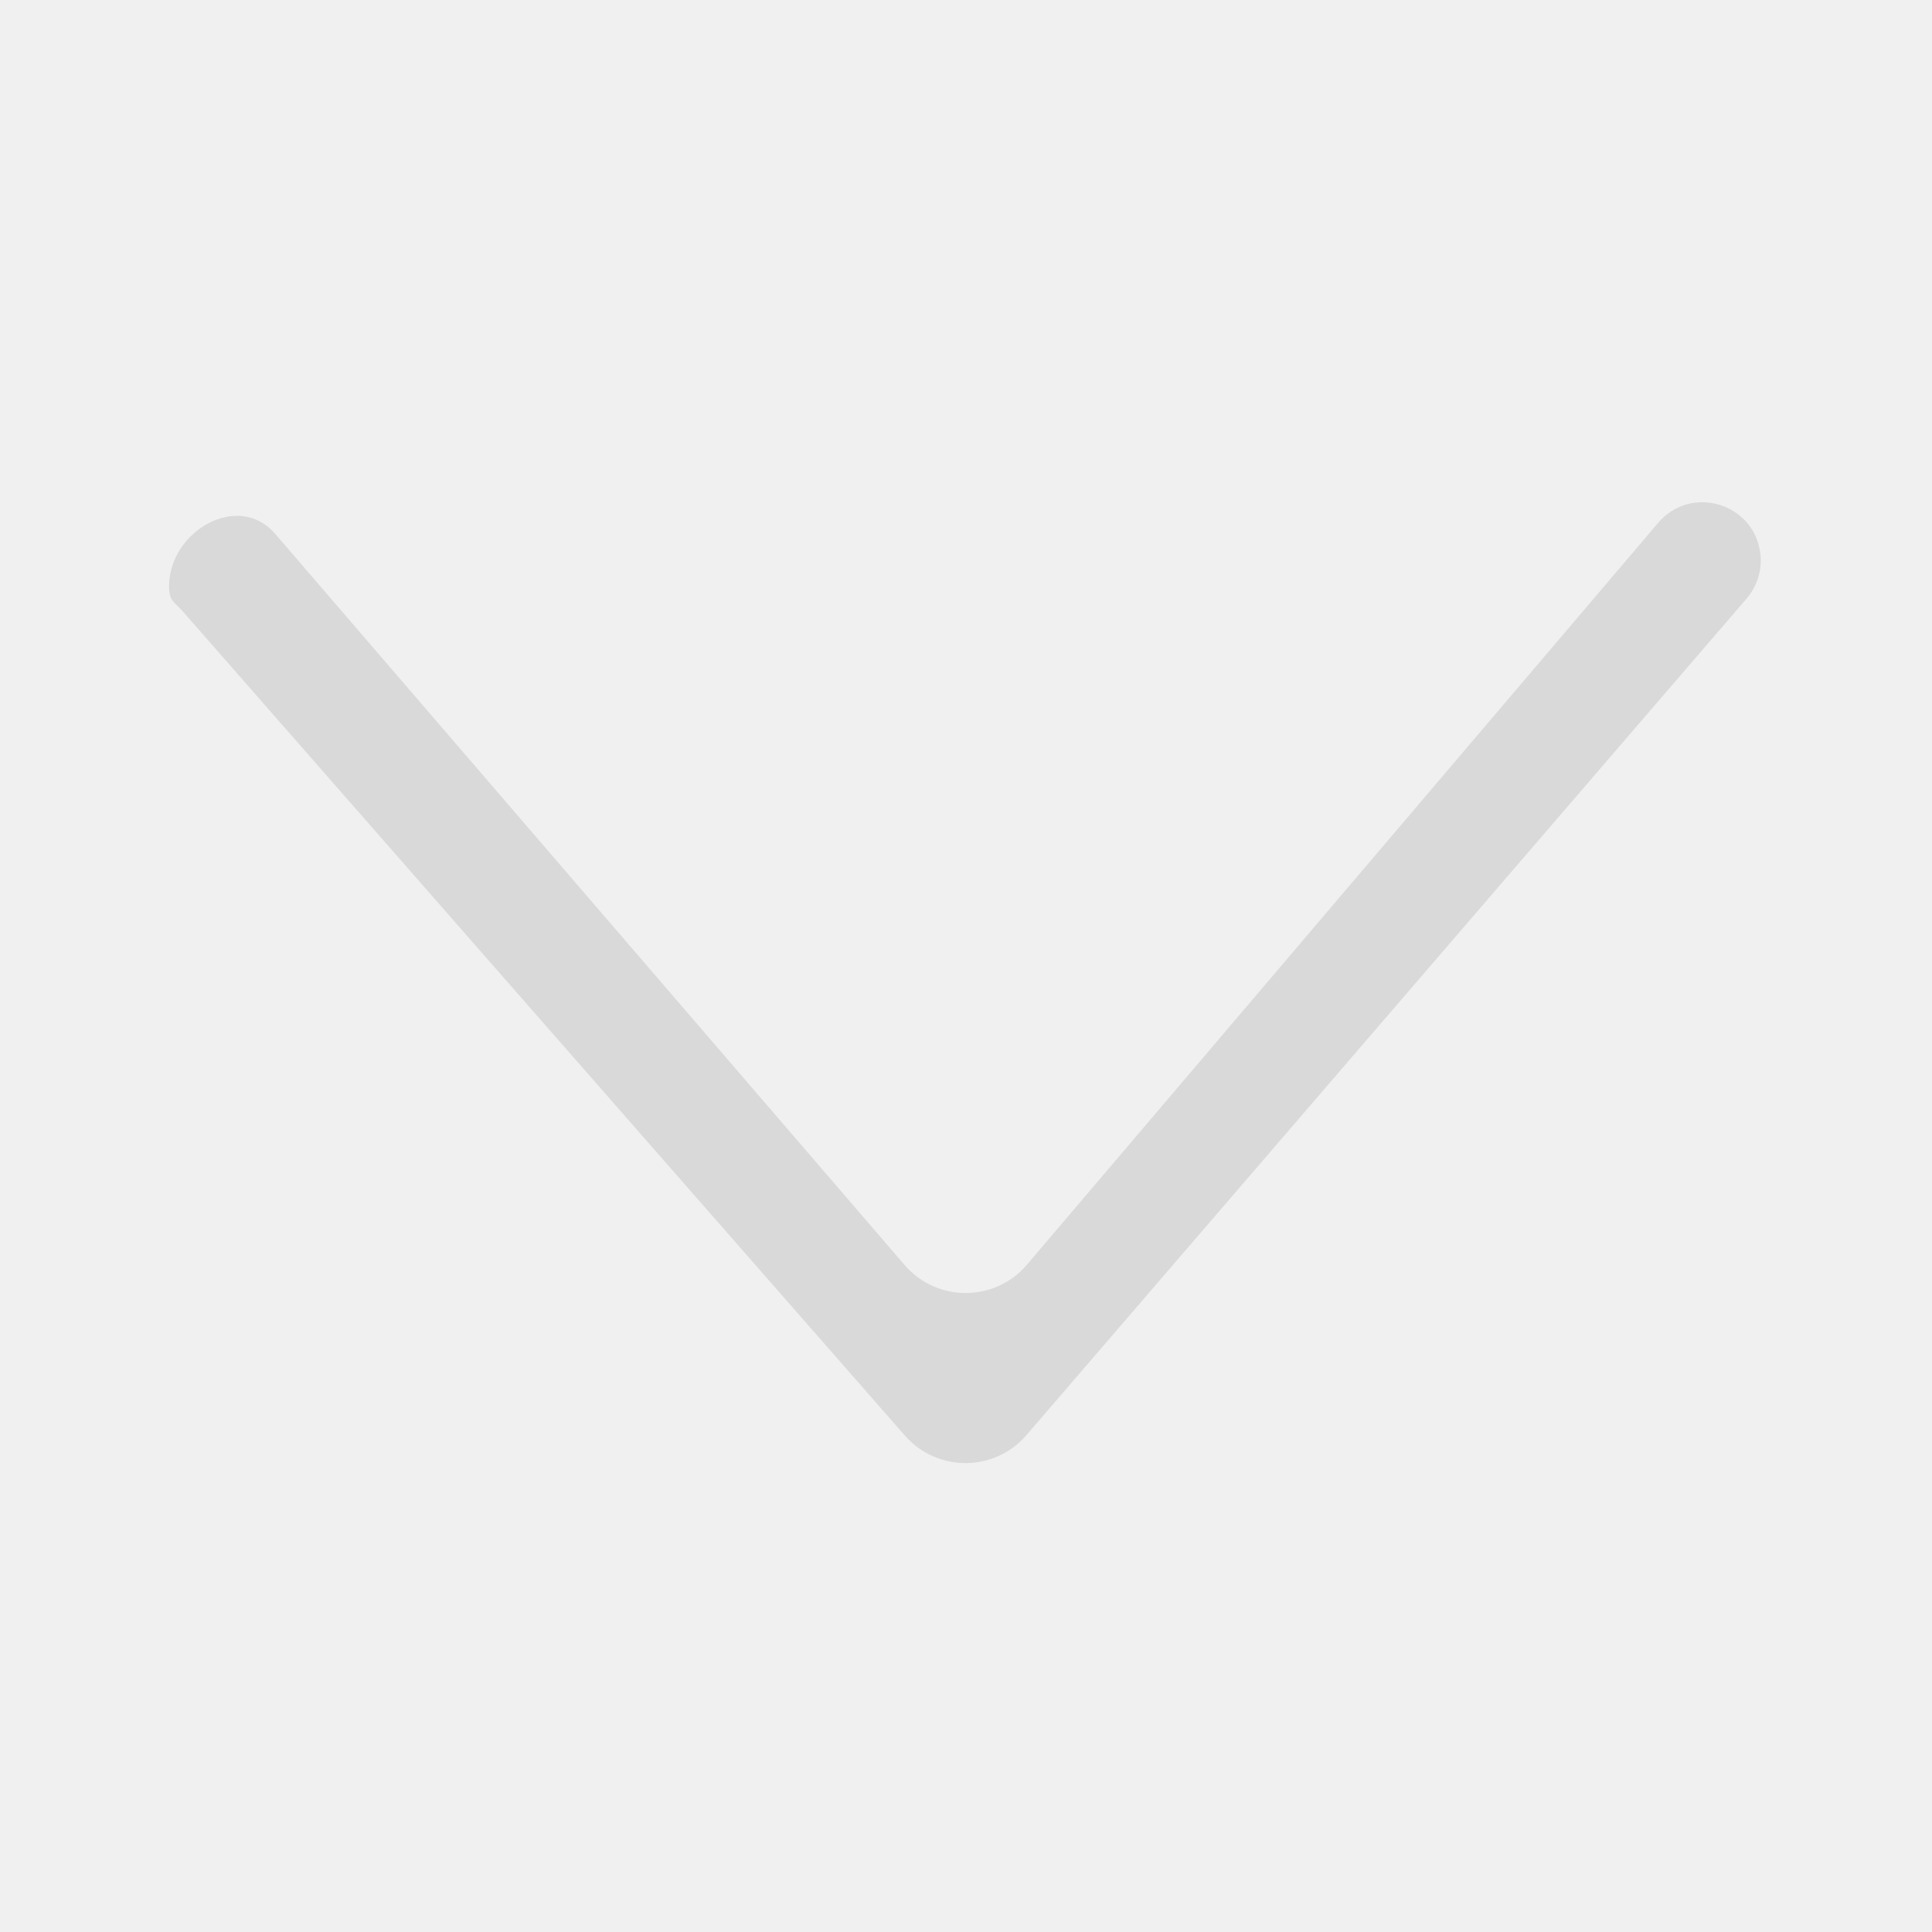
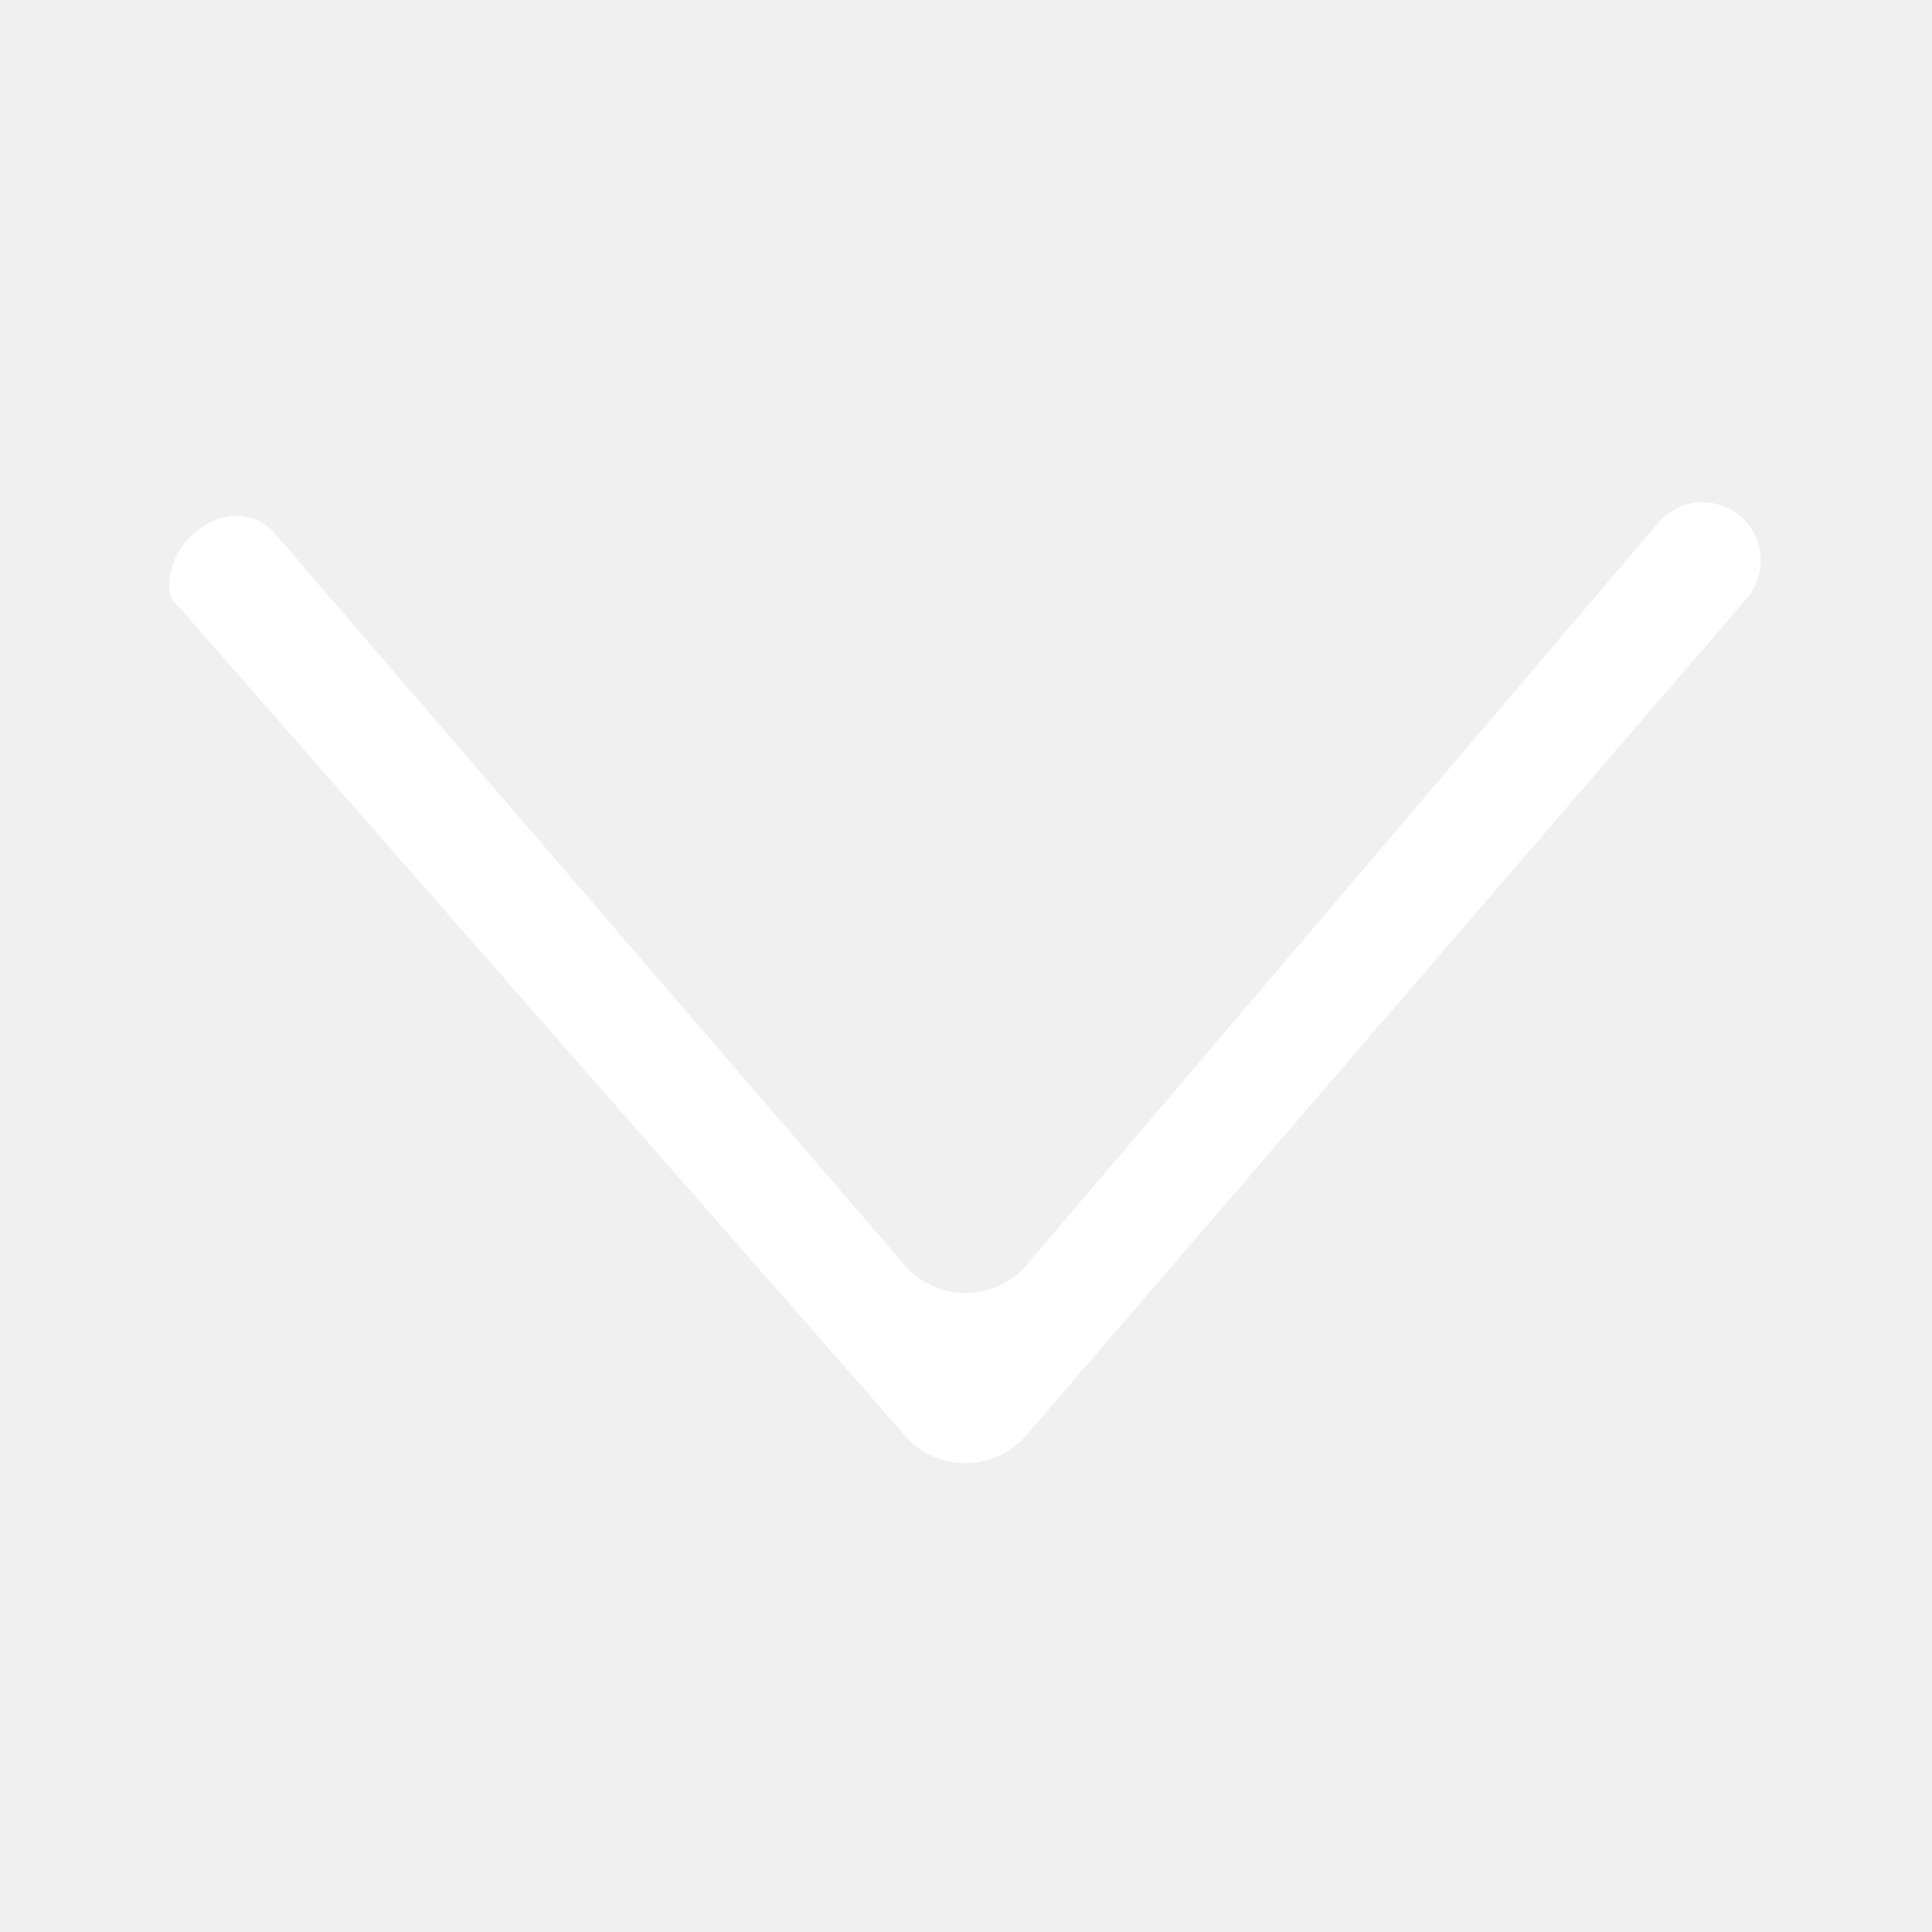
<svg xmlns="http://www.w3.org/2000/svg" width="120" height="120" viewBox="0 0 120 120" fill="none">
-   <path d="M56.188 78.573L17.084 33.148C14.818 30.516 10.5 32.963 10.5 36.437C10.5 37.345 10.83 37.377 11.428 38.059L56.206 89.169C58.209 91.456 61.773 91.441 63.756 89.137L108.488 37.176C109.134 36.425 109.444 35.442 109.346 34.456C109.028 31.284 105.059 30.044 102.993 32.473L63.786 78.551C61.797 80.888 58.191 80.899 56.188 78.573Z" fill="#D9D9D9" />
+   <path d="M56.188 78.573L17.084 33.148C14.818 30.516 10.5 32.963 10.5 36.437C10.5 37.345 10.83 37.377 11.428 38.059L56.206 89.169C58.209 91.456 61.773 91.441 63.756 89.137L108.488 37.176C109.134 36.425 109.444 35.442 109.346 34.456C109.028 31.284 105.059 30.044 102.993 32.473L63.786 78.551C61.797 80.888 58.191 80.899 56.188 78.573Z" fill="white" />
</svg>
